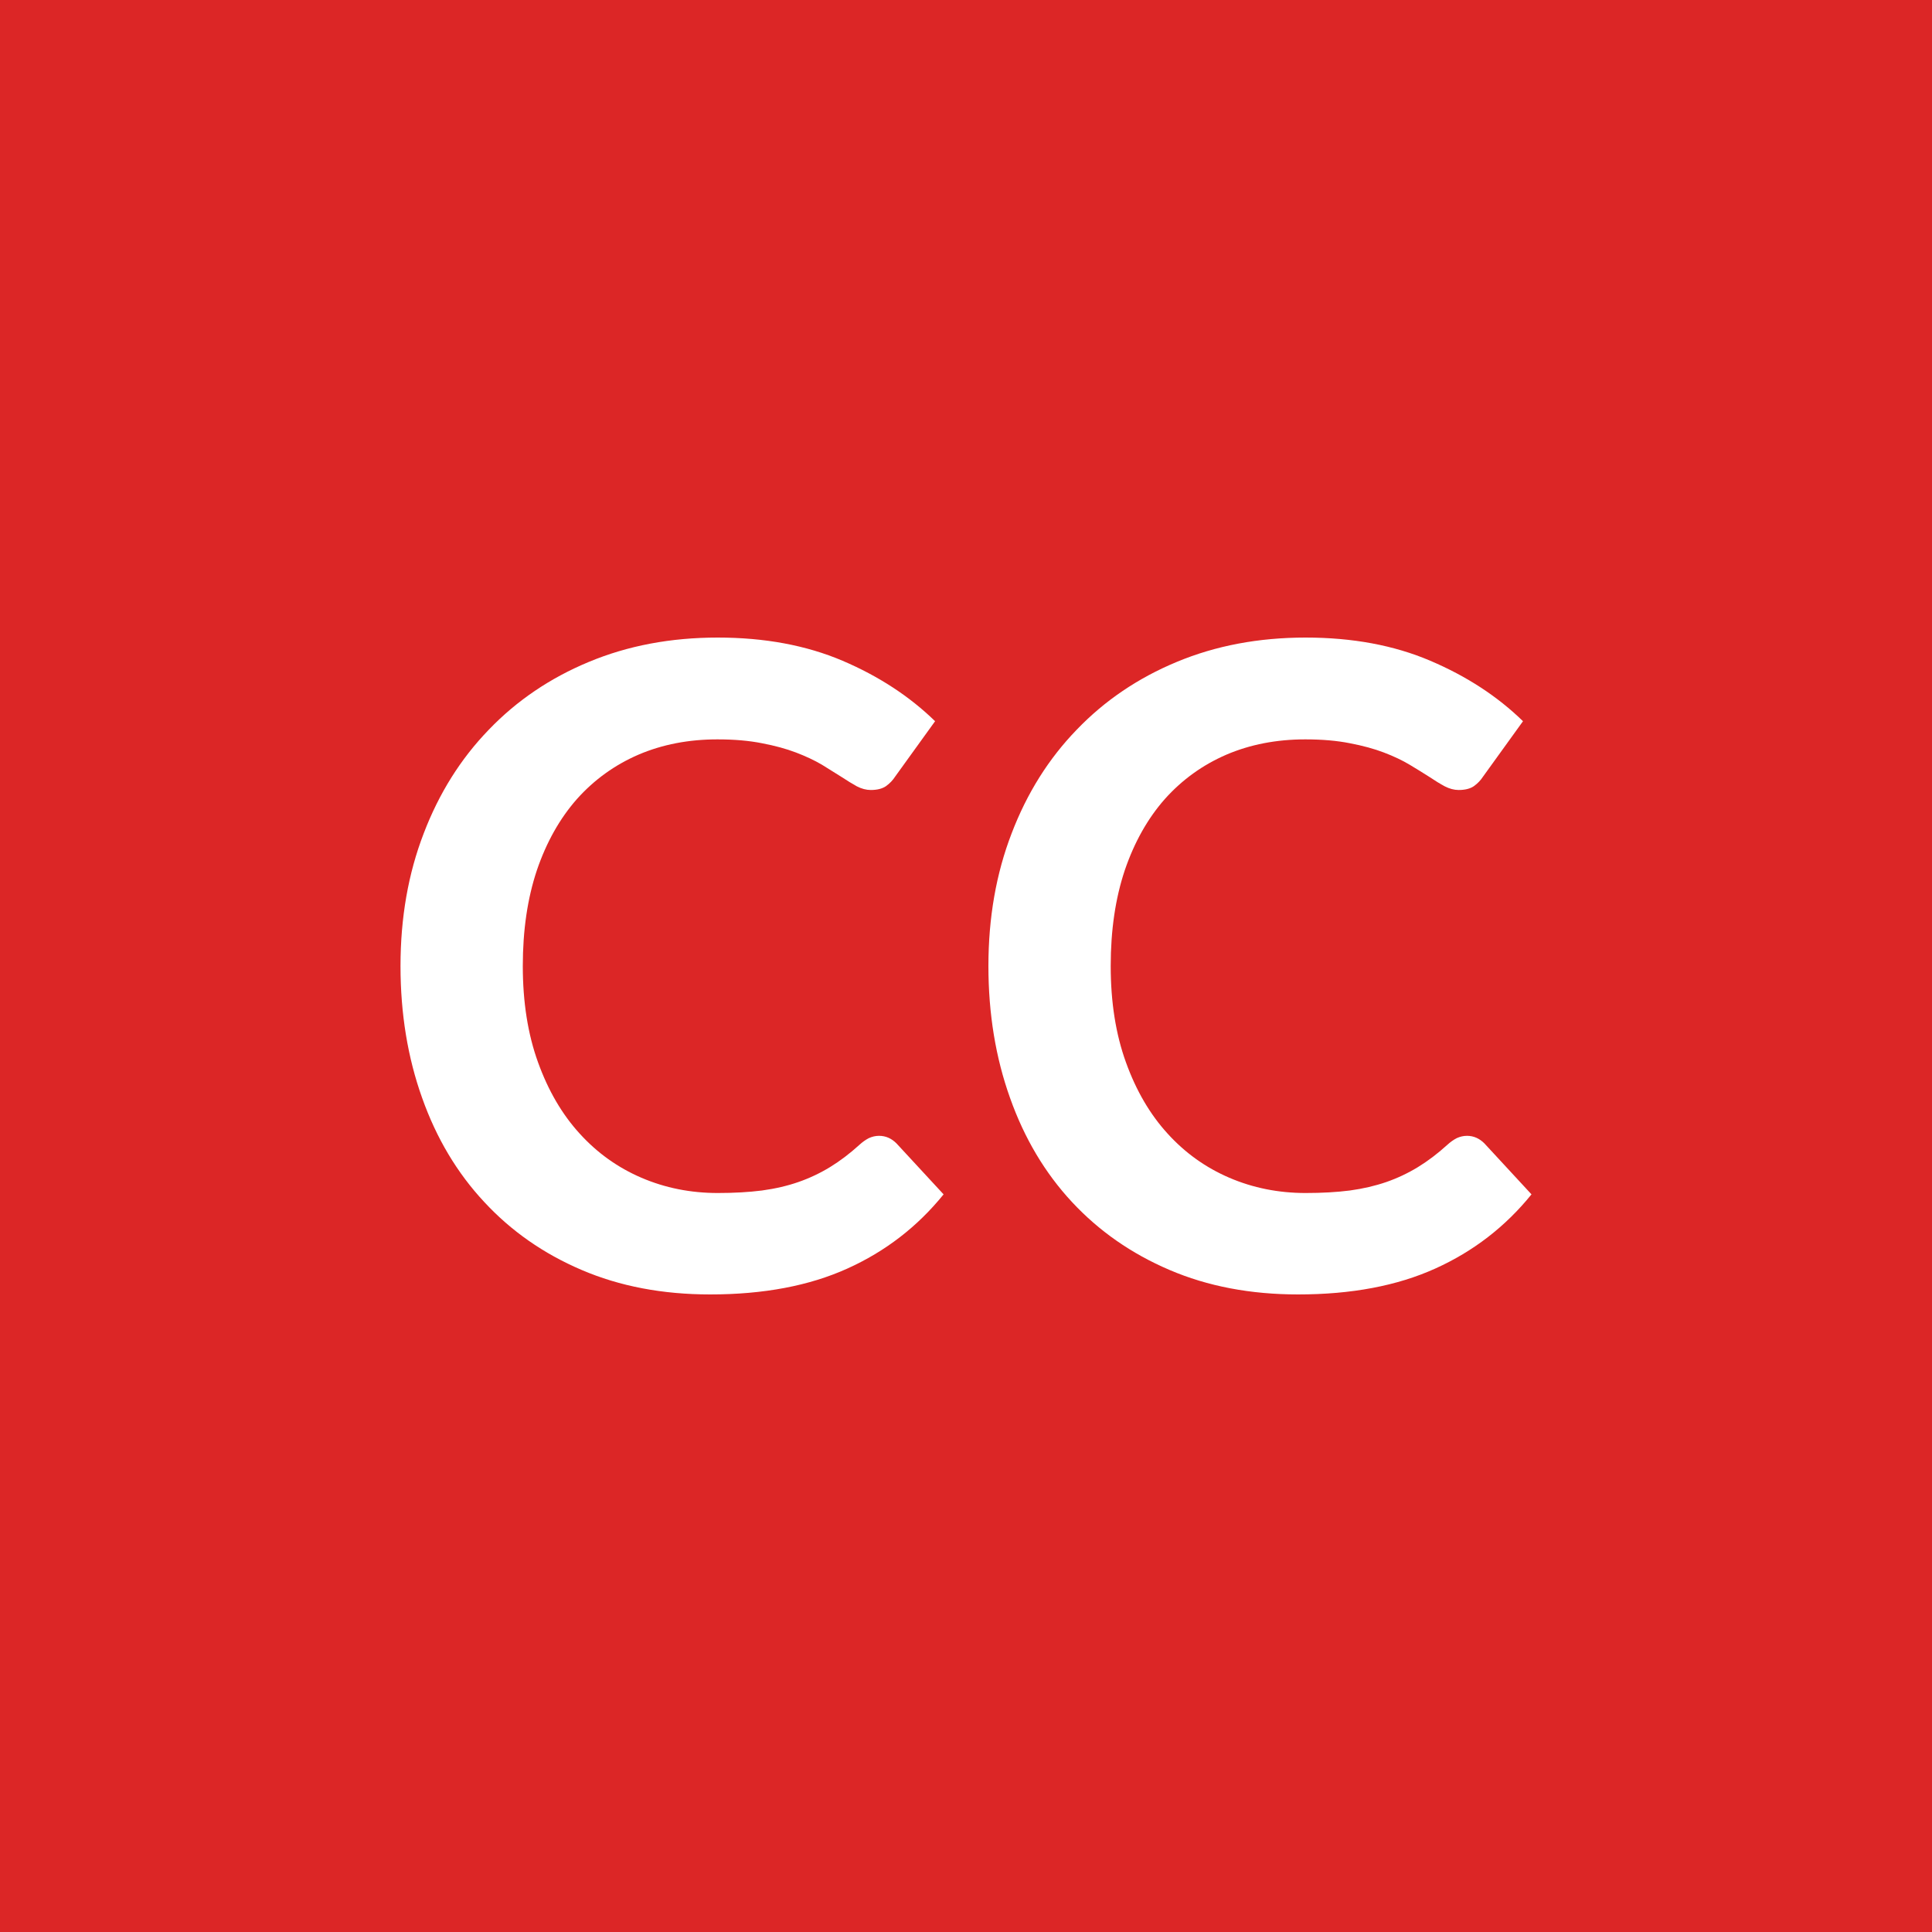
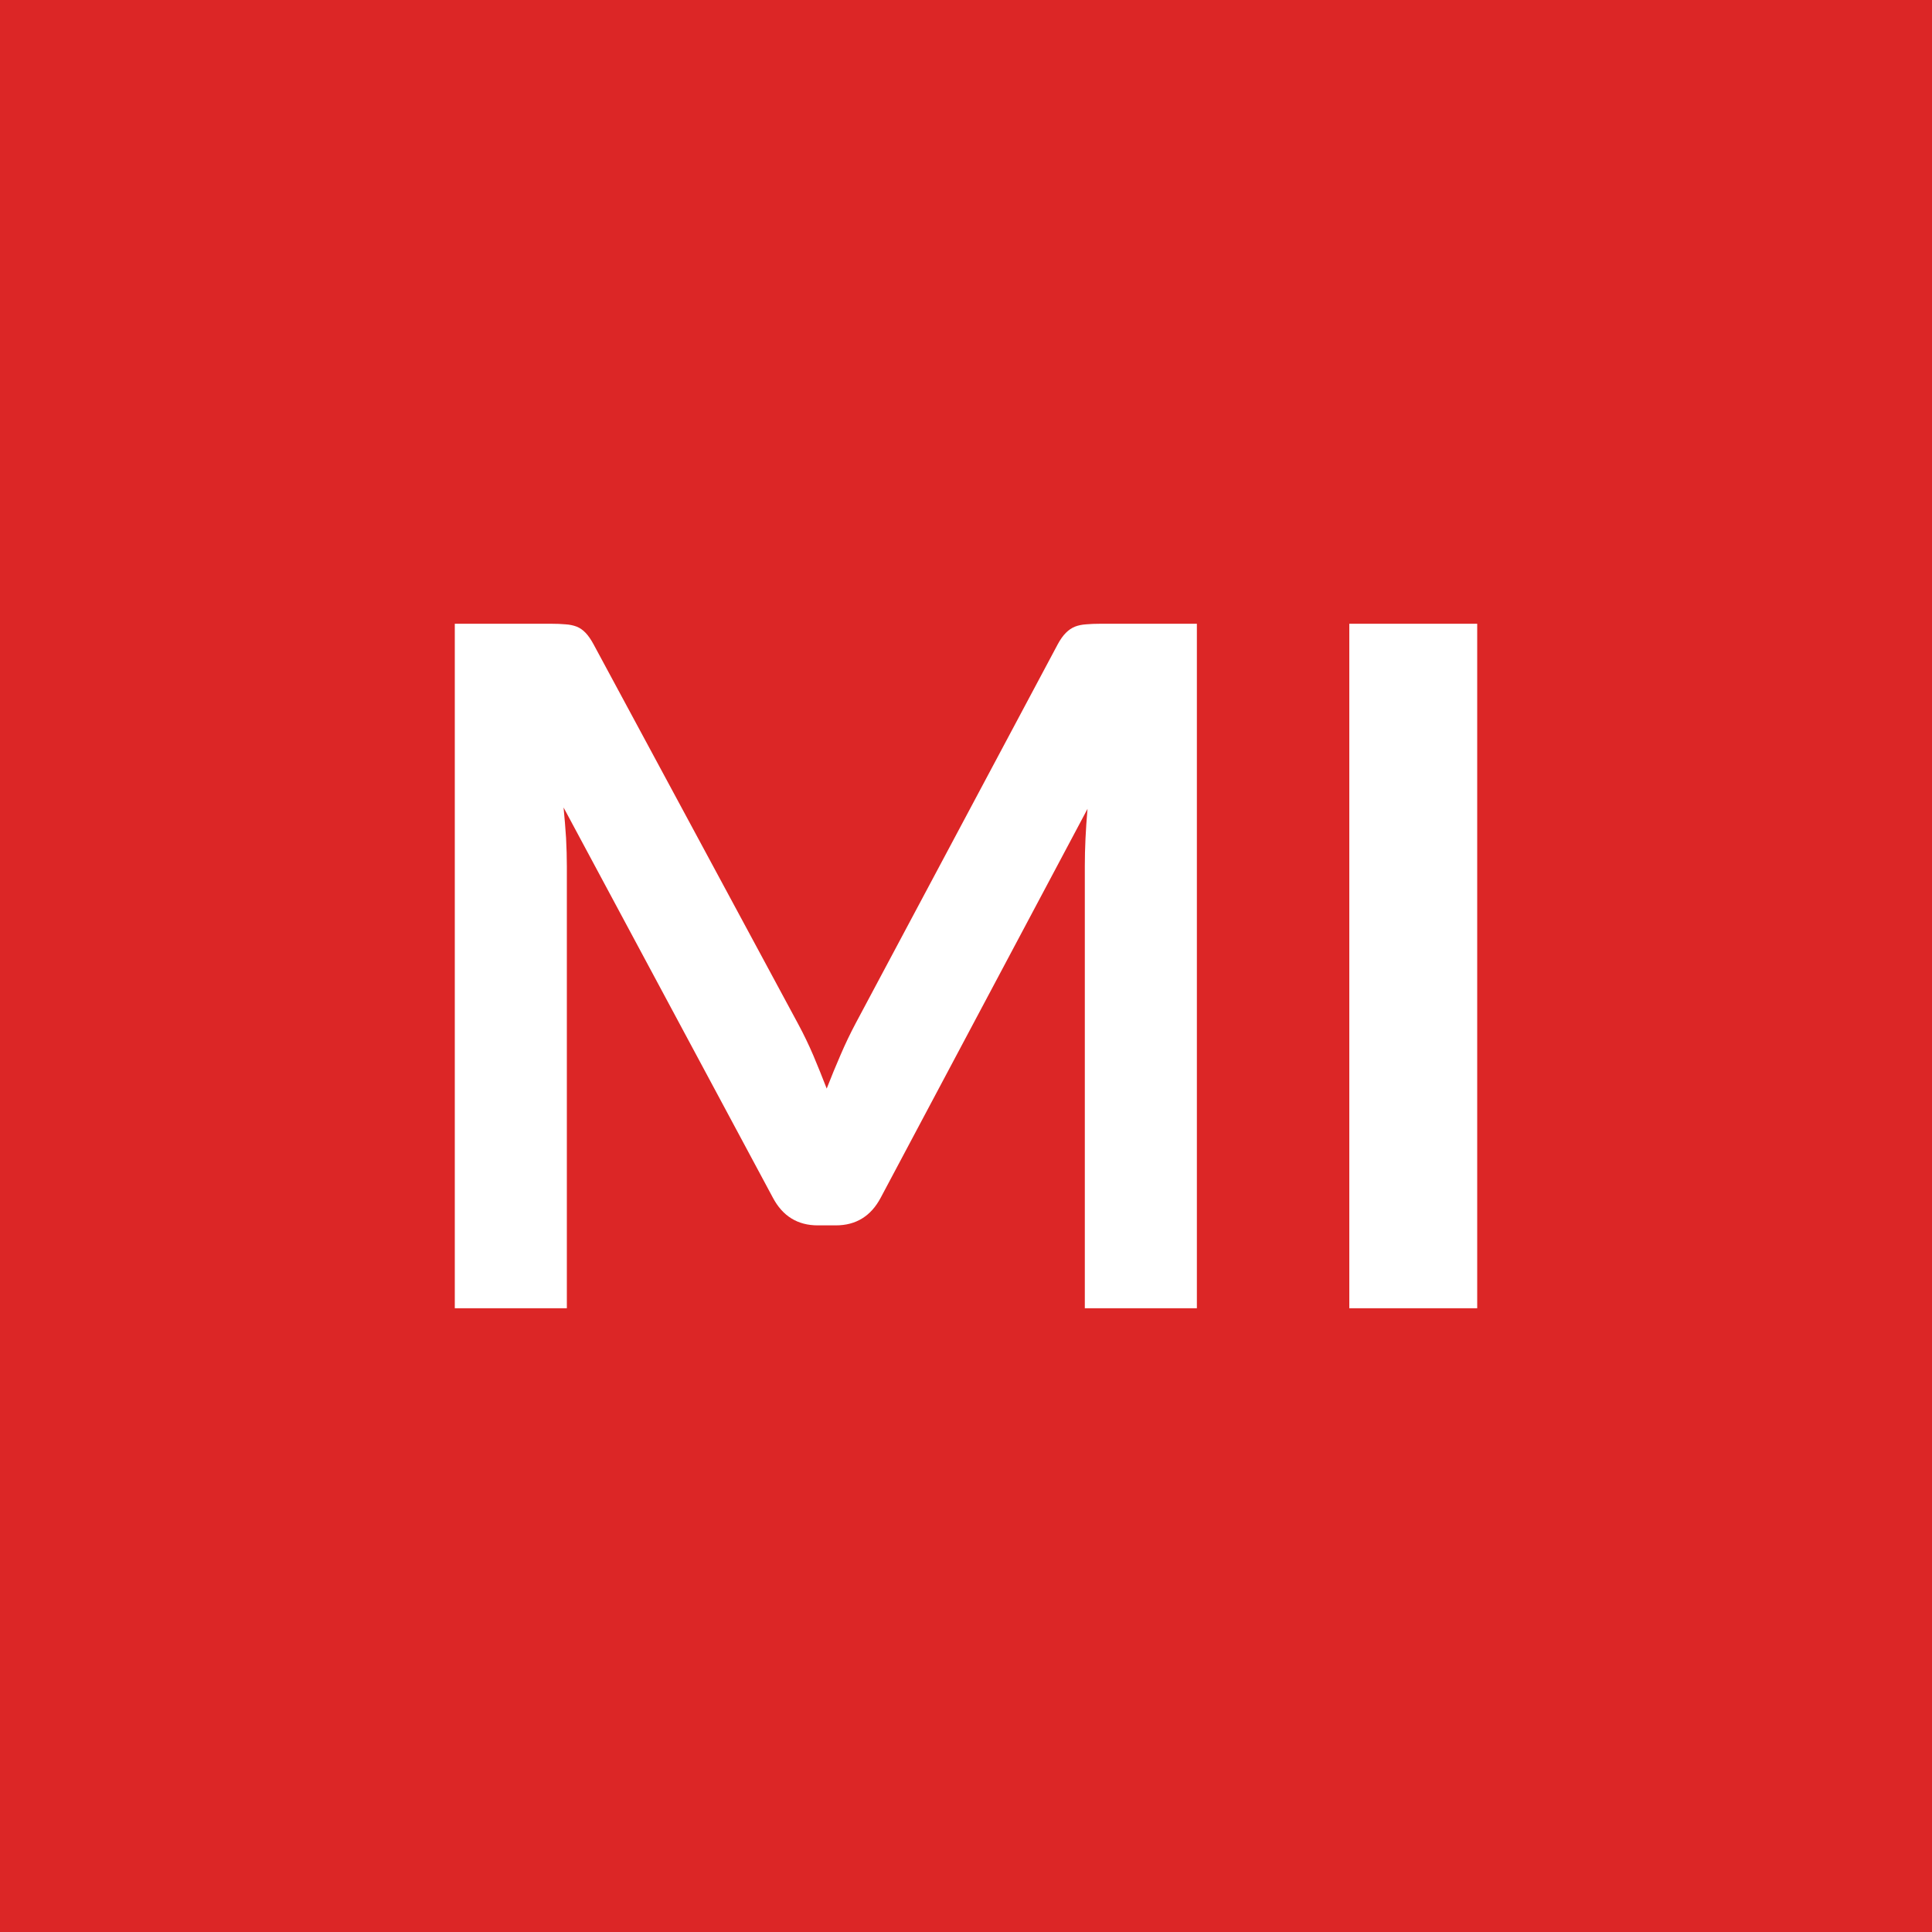
<svg xmlns="http://www.w3.org/2000/svg" width="100" height="100" viewBox="0 0 100 100">
  <rect width="100%" height="100%" fill="#dc2626" />
-   <path fill="#ffffff" d="M45.5 58.79q.51 0 .9.39l2.44 2.64q-2.03 2.51-4.98 3.84Q40.9 67 36.76 67q-3.7 0-6.66-1.27-2.95-1.26-5.04-3.52-2.1-2.25-3.21-5.38-1.12-3.13-1.12-6.83 0-3.75 1.2-6.86 1.19-3.12 3.37-5.37 2.17-2.26 5.18-3.51Q33.5 33 37.15 33q3.64 0 6.46 1.2 2.81 1.2 4.79 3.13l-2.07 2.87q-.18.28-.47.49-.29.2-.79.2-.35 0-.72-.19-.36-.2-.8-.49-.44-.28-1.01-.63-.58-.34-1.34-.63t-1.76-.48q-1-.2-2.31-.2-2.23 0-4.08.79-1.85.8-3.19 2.3-1.33 1.51-2.07 3.68-.73 2.18-.73 4.96 0 2.81.79 4.99.79 2.19 2.15 3.68 1.36 1.5 3.2 2.29t3.95.79q1.27 0 2.29-.13 1.03-.14 1.89-.44t1.63-.77 1.53-1.16q.23-.21.48-.34.26-.12.53-.12m30.43 0q.51 0 .9.39l2.44 2.64q-2.03 2.51-4.98 3.84Q71.33 67 67.19 67q-3.7 0-6.66-1.27-2.95-1.26-5.05-3.52-2.09-2.25-3.2-5.38-1.12-3.13-1.12-6.83 0-3.75 1.2-6.86 1.19-3.12 3.37-5.37 2.17-2.26 5.18-3.51Q63.93 33 67.58 33q3.64 0 6.45 1.2 2.82 1.2 4.8 3.13l-2.07 2.87q-.18.28-.47.49-.29.2-.79.2-.35 0-.72-.19-.37-.2-.8-.49-.44-.28-1.02-.63-.57-.34-1.33-.63t-1.76-.48q-1-.2-2.31-.2-2.23 0-4.08.79-1.85.8-3.19 2.3-1.33 1.51-2.07 3.68-.73 2.18-.73 4.96 0 2.81.79 4.99.79 2.19 2.15 3.68 1.36 1.5 3.2 2.29t3.95.79q1.27 0 2.29-.13 1.02-.14 1.89-.44.86-.3 1.63-.77t1.53-1.16q.23-.21.48-.34.26-.12.53-.12" />
+   <path fill="#ffffff" d="M56.98 32.285h4.97v35.43h-5.8v-22.88q0-1.38.14-2.97l-10.7 20.12q-.76 1.44-2.33 1.44h-.93q-1.57 0-2.33-1.44l-10.83-20.19q.08.81.13 1.59.04.79.04 1.45v22.88h-5.8v-35.43h4.97q.44 0 .76.03.32.02.58.12.25.1.46.32t.41.59l10.6 19.67q.42.78.78 1.62.35.83.69 1.71.35-.9.72-1.75.36-.84.78-1.63l10.46-19.62q.2-.37.42-.59t.47-.32q.26-.1.58-.12.32-.03.76-.03m19.48 0v35.43h-6.62v-35.43z" />
</svg>
